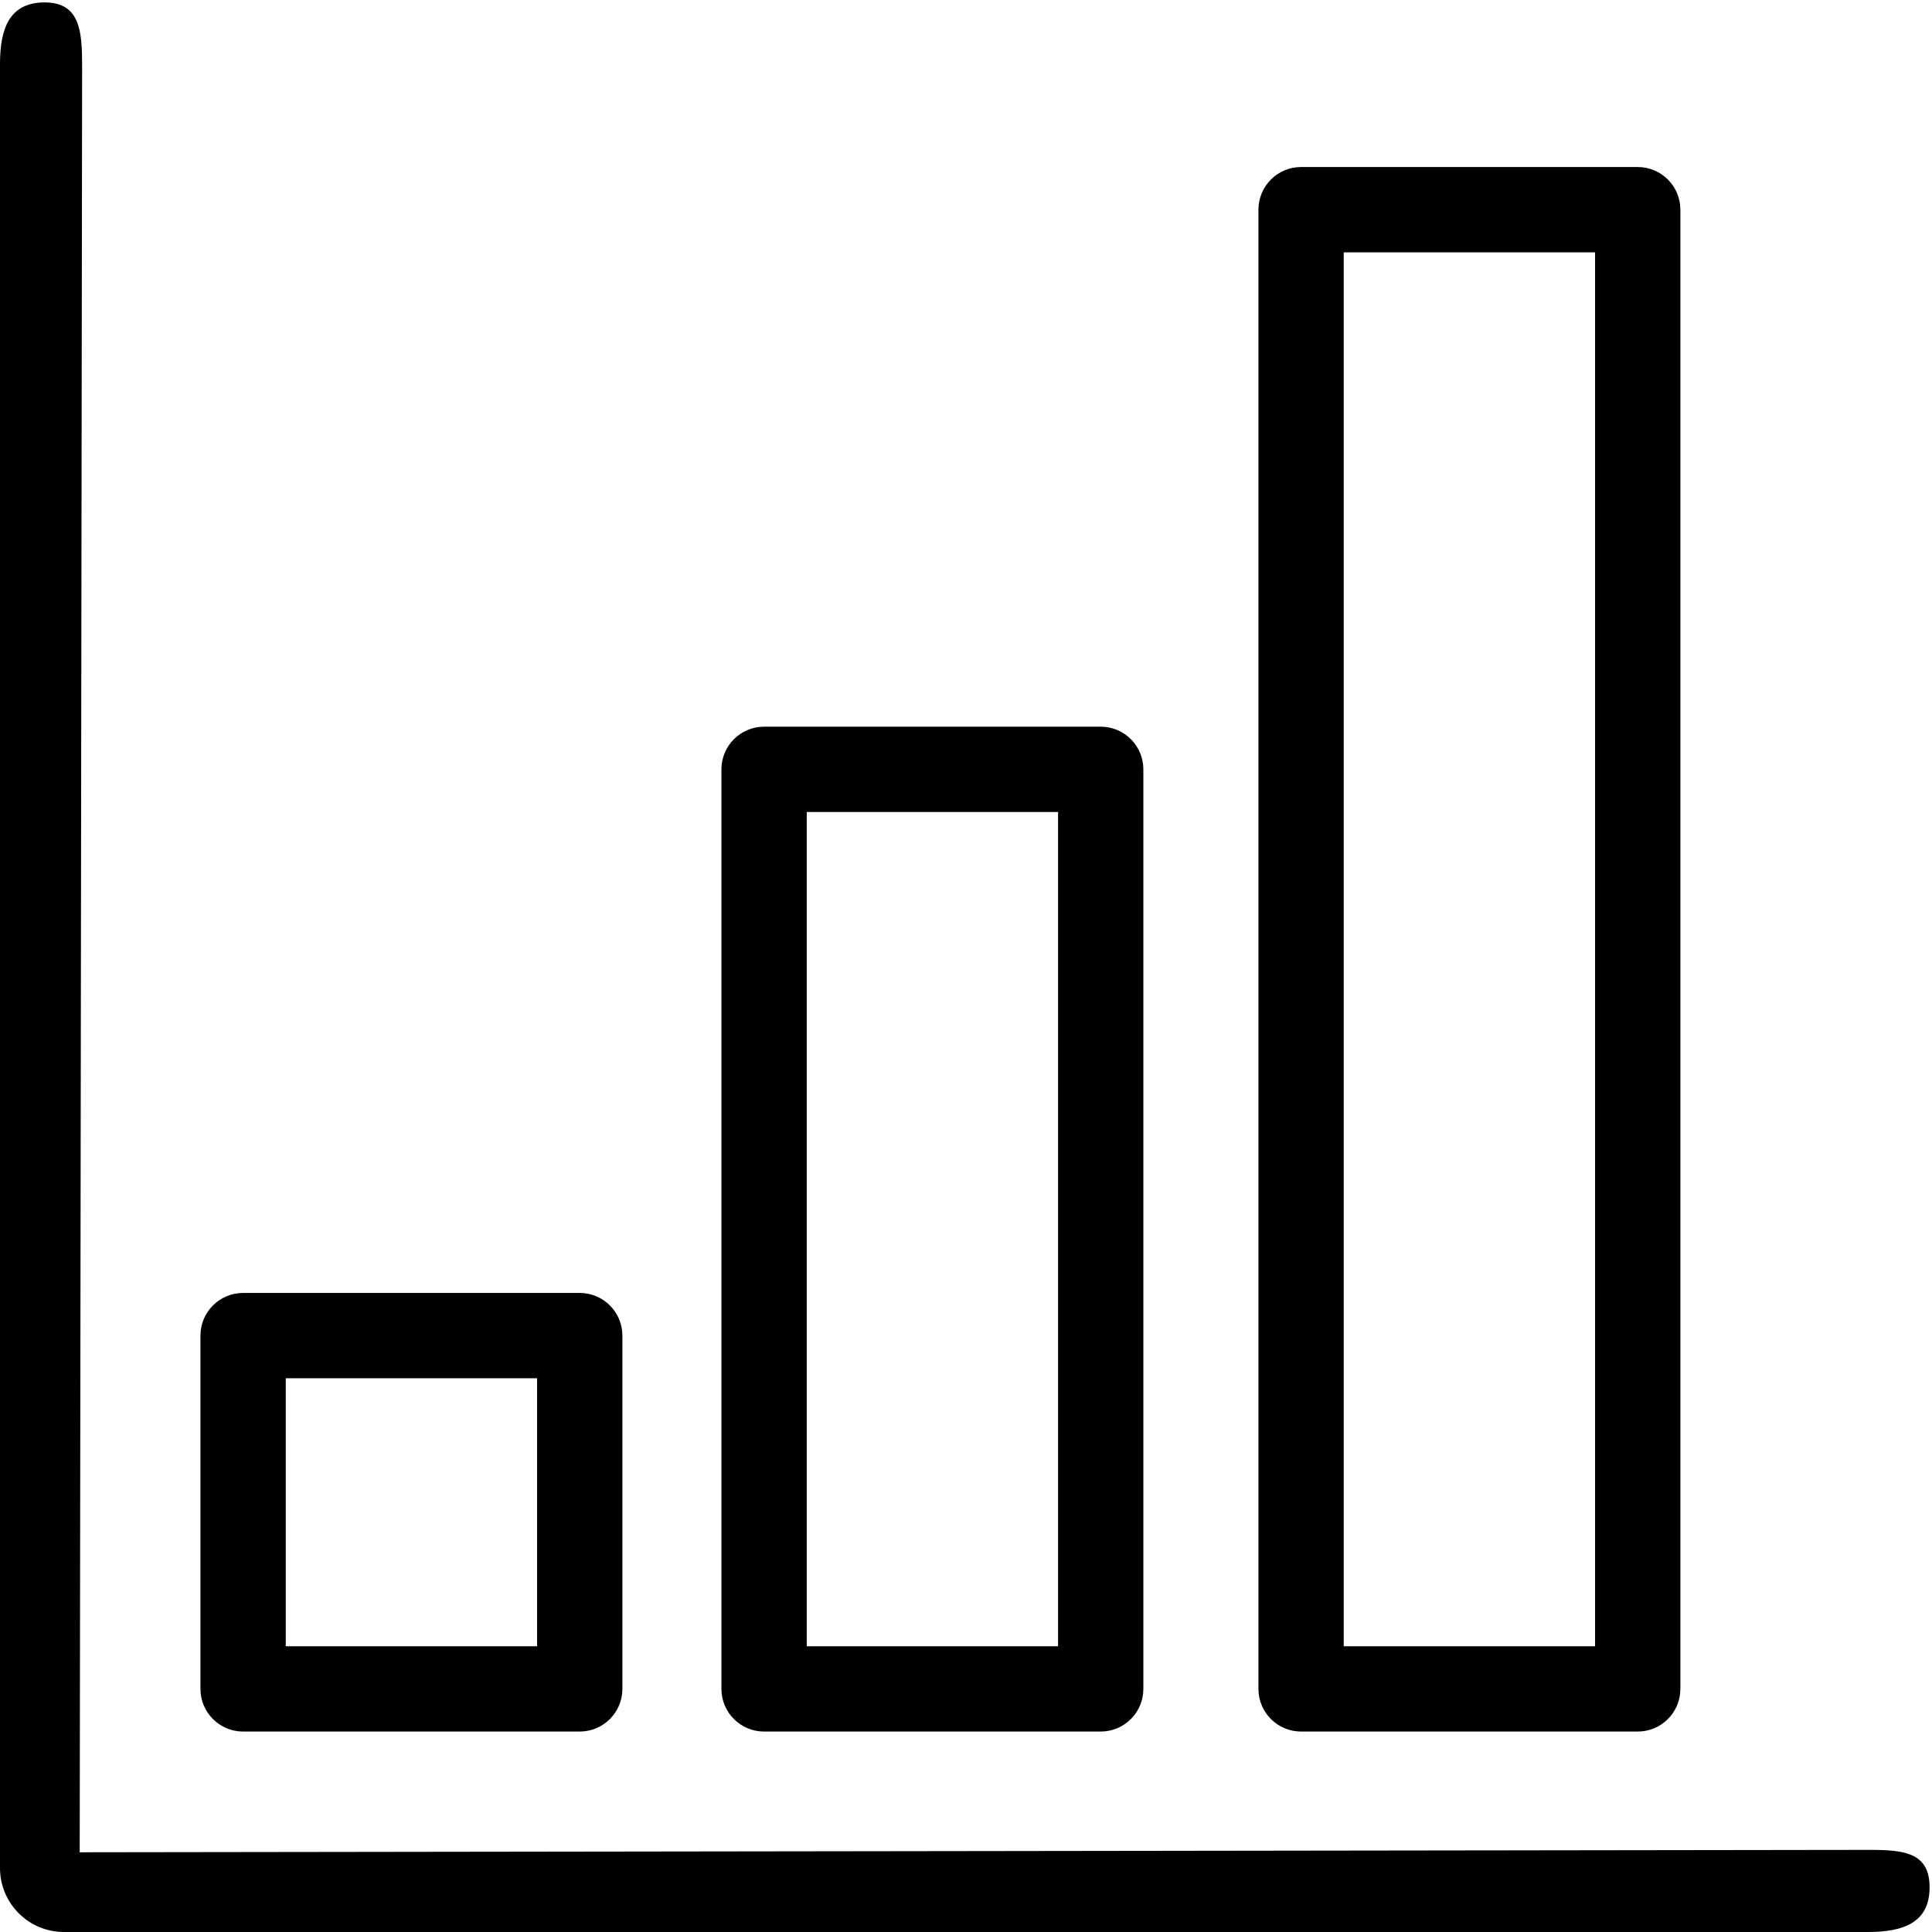
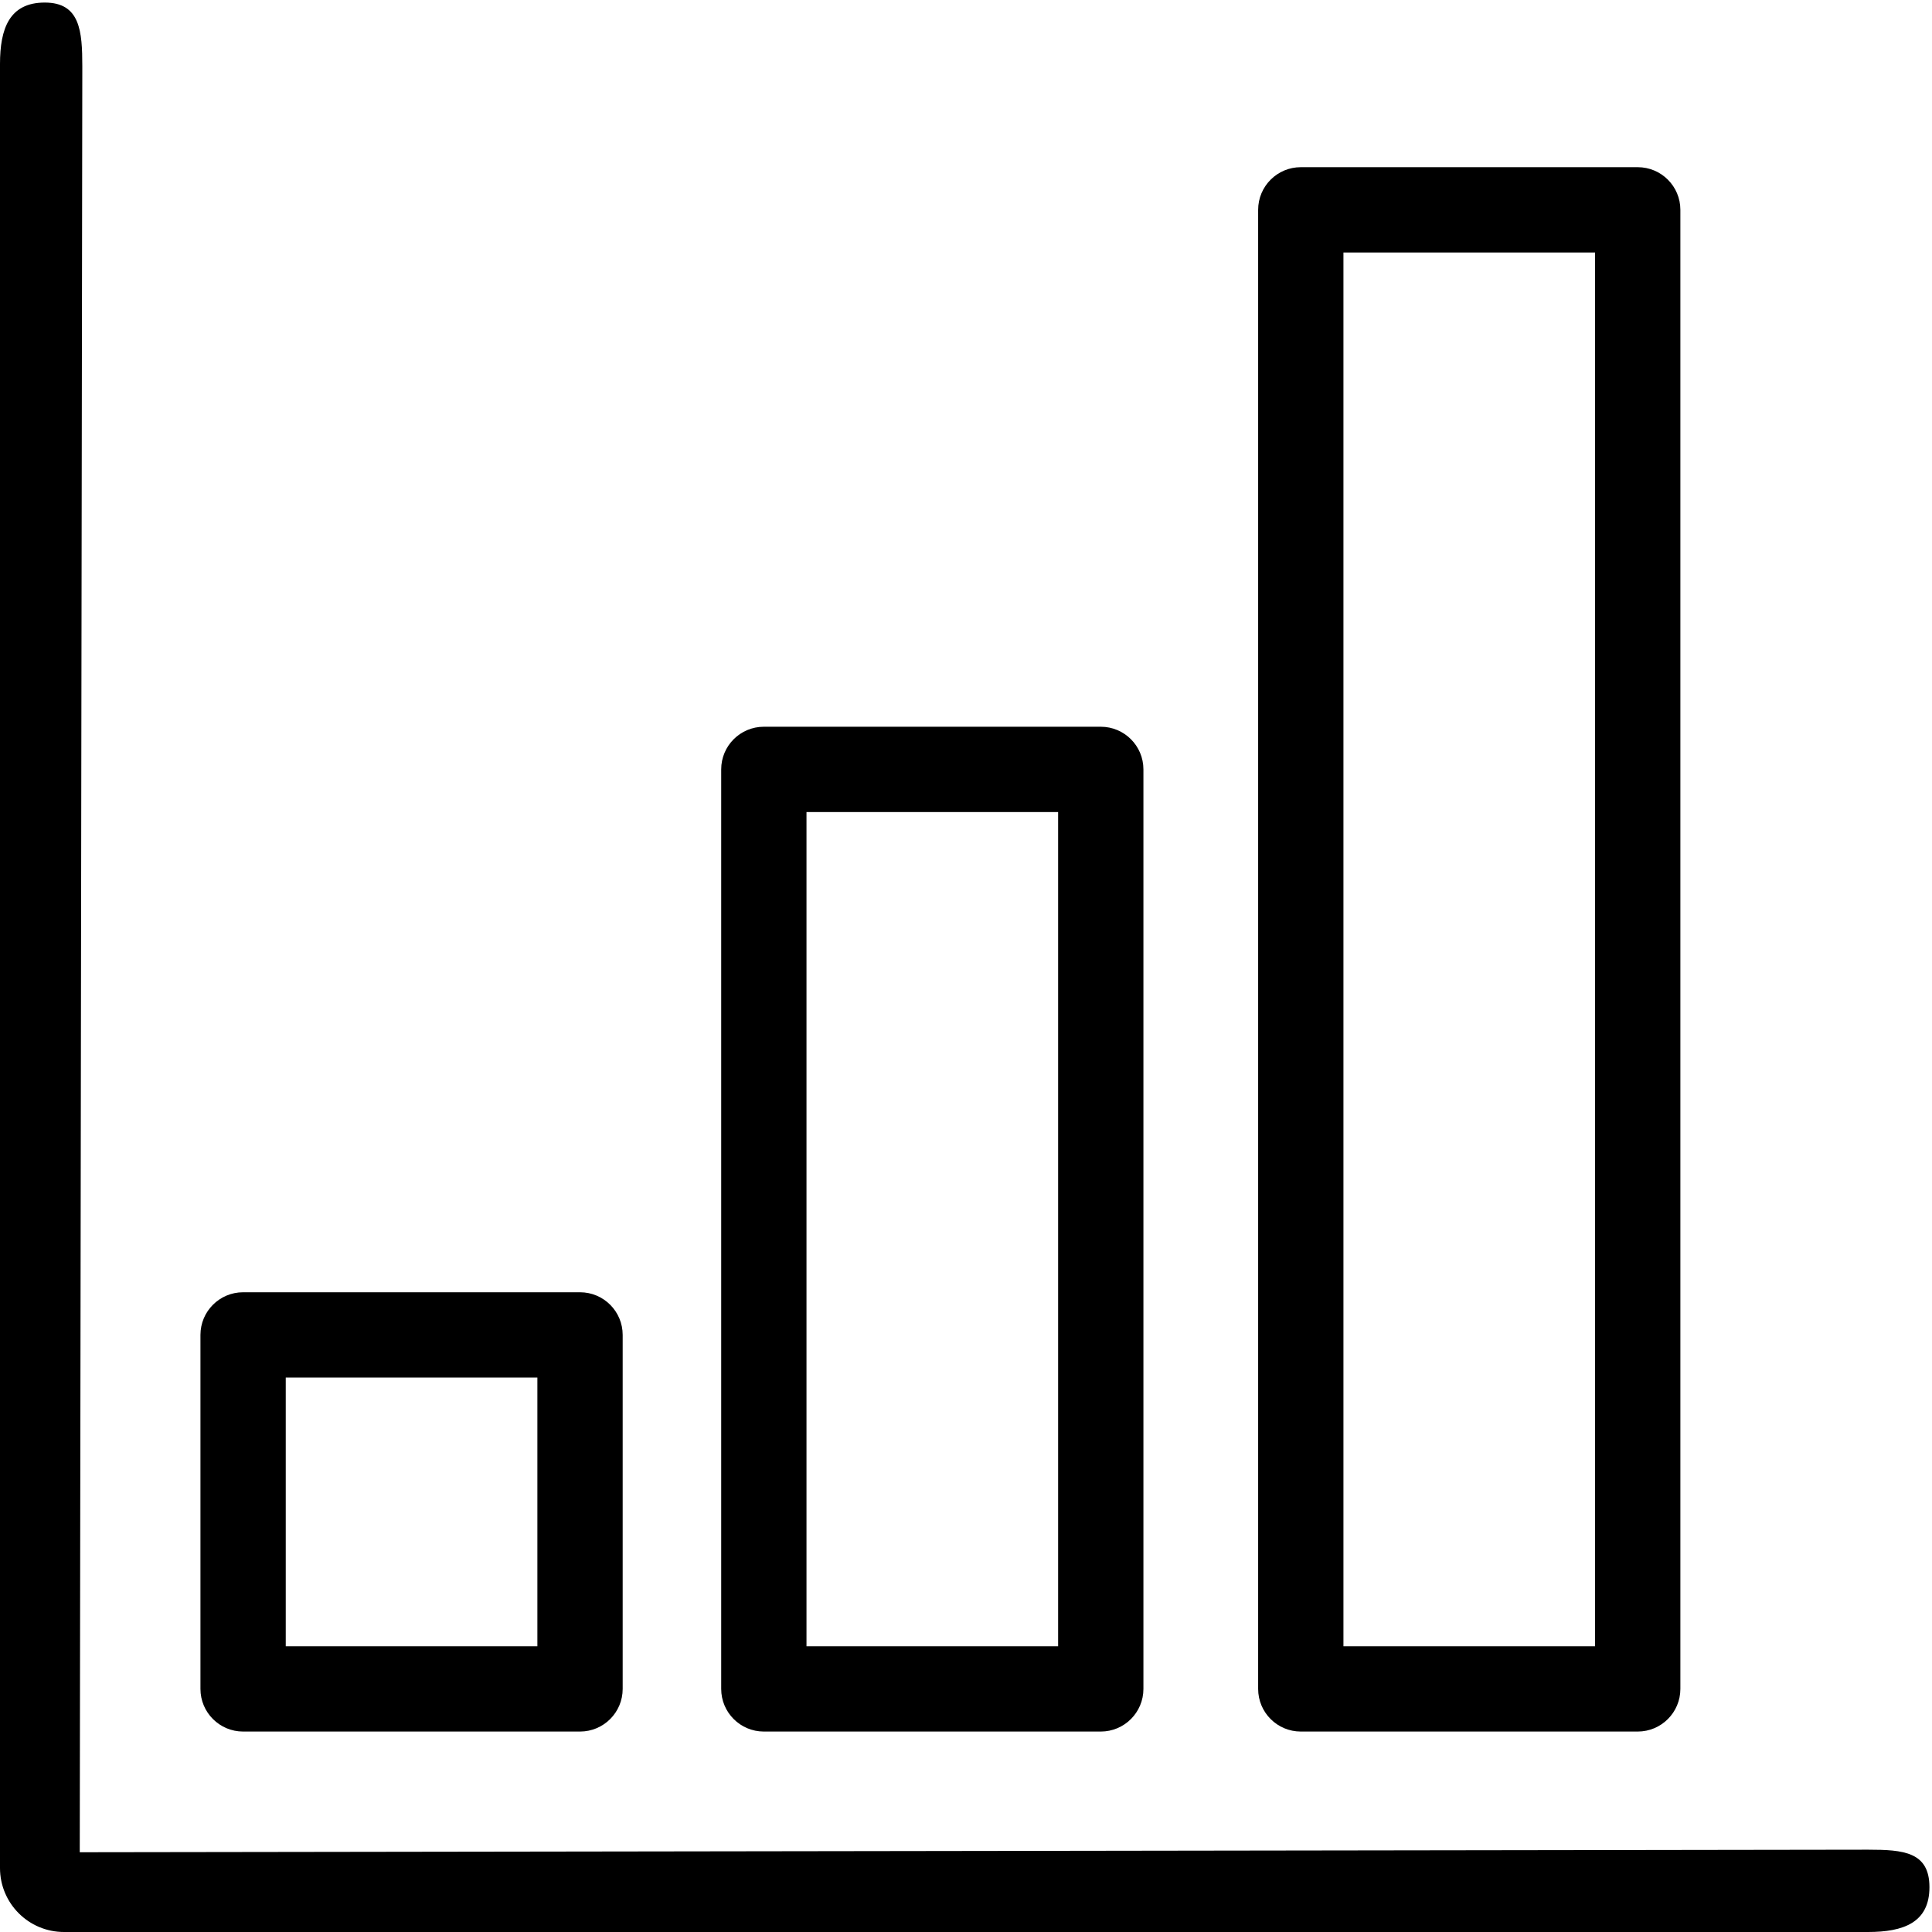
- <svg xmlns="http://www.w3.org/2000/svg" viewBox="0 0 452.979 452.979">
-   <path d="M437.979 433.724l-419.29.565.566-418.723c.011-8.284-.495-15-8.78-15C2.193.566 0 6.716 0 15v422.979c0 8.284 6.716 15 15 15h422.979c8.284 0 14.434-2.192 14.434-10.476s-6.15-8.79-14.434-8.78z" />
-   <path d="M56.998 405.981h78.927c5.523 0 10-4.477 10-10v-82.833c0-5.523-4.477-10-10-10H56.998c-5.523 0-10 4.477-10 10v82.833c0 5.523 4.477 10 10 10zm10-82.833h58.927v62.833H66.998v-62.833zM179.147 405.981h78.927c5.522 0 10-4.477 10-10v-215.6c0-5.523-4.478-10-10-10h-78.927c-5.523 0-10 4.477-10 10v215.6c0 5.523 4.477 10 10 10zm10-215.599h58.927v195.6h-58.927v-195.6zM305.054 405.981h78.928c5.522 0 10-4.477 10-10V49.161c0-5.523-4.478-10-10-10h-78.928c-5.522 0-10 4.477-10 10v346.82c0 5.523 4.478 10 10 10zm10-346.82h58.928v326.82h-58.928V59.161z" />
+ <svg xmlns="http://www.w3.org/2000/svg" viewBox="0 0 453 453">
+   <path d="m438 433.7-419.3.6.6-418.7c0-8.3-.5-15-8.8-15S0 6.7 0 15v423a15 15 0 0 0 15 15h423c8.3 0 14.4-2.2 14.4-10.5s-6.1-8.8-14.4-8.8z" />
+   <path d="M57 406h79a10 10 0 0 0 10-10v-83a10 10 0 0 0-10-10H57a10 10 0 0 0-10 10v83a10 10 0 0 0 10 10zm10-83h59v63H67v-63zm112.1 83h79a10 10 0 0 0 10-10V180.4a10 10 0 0 0-10-10h-79a10 10 0 0 0-10 10V396a10 10 0 0 0 10 10zm10-215.6h59V386h-59V190.4zm116 215.6H384a10 10 0 0 0 10-10V49.2a10 10 0 0 0-10-10h-79a10 10 0 0 0-10 10V396a10 10 0 0 0 10 10zm10-346.8H374V386h-59V59.2z" />
</svg>
